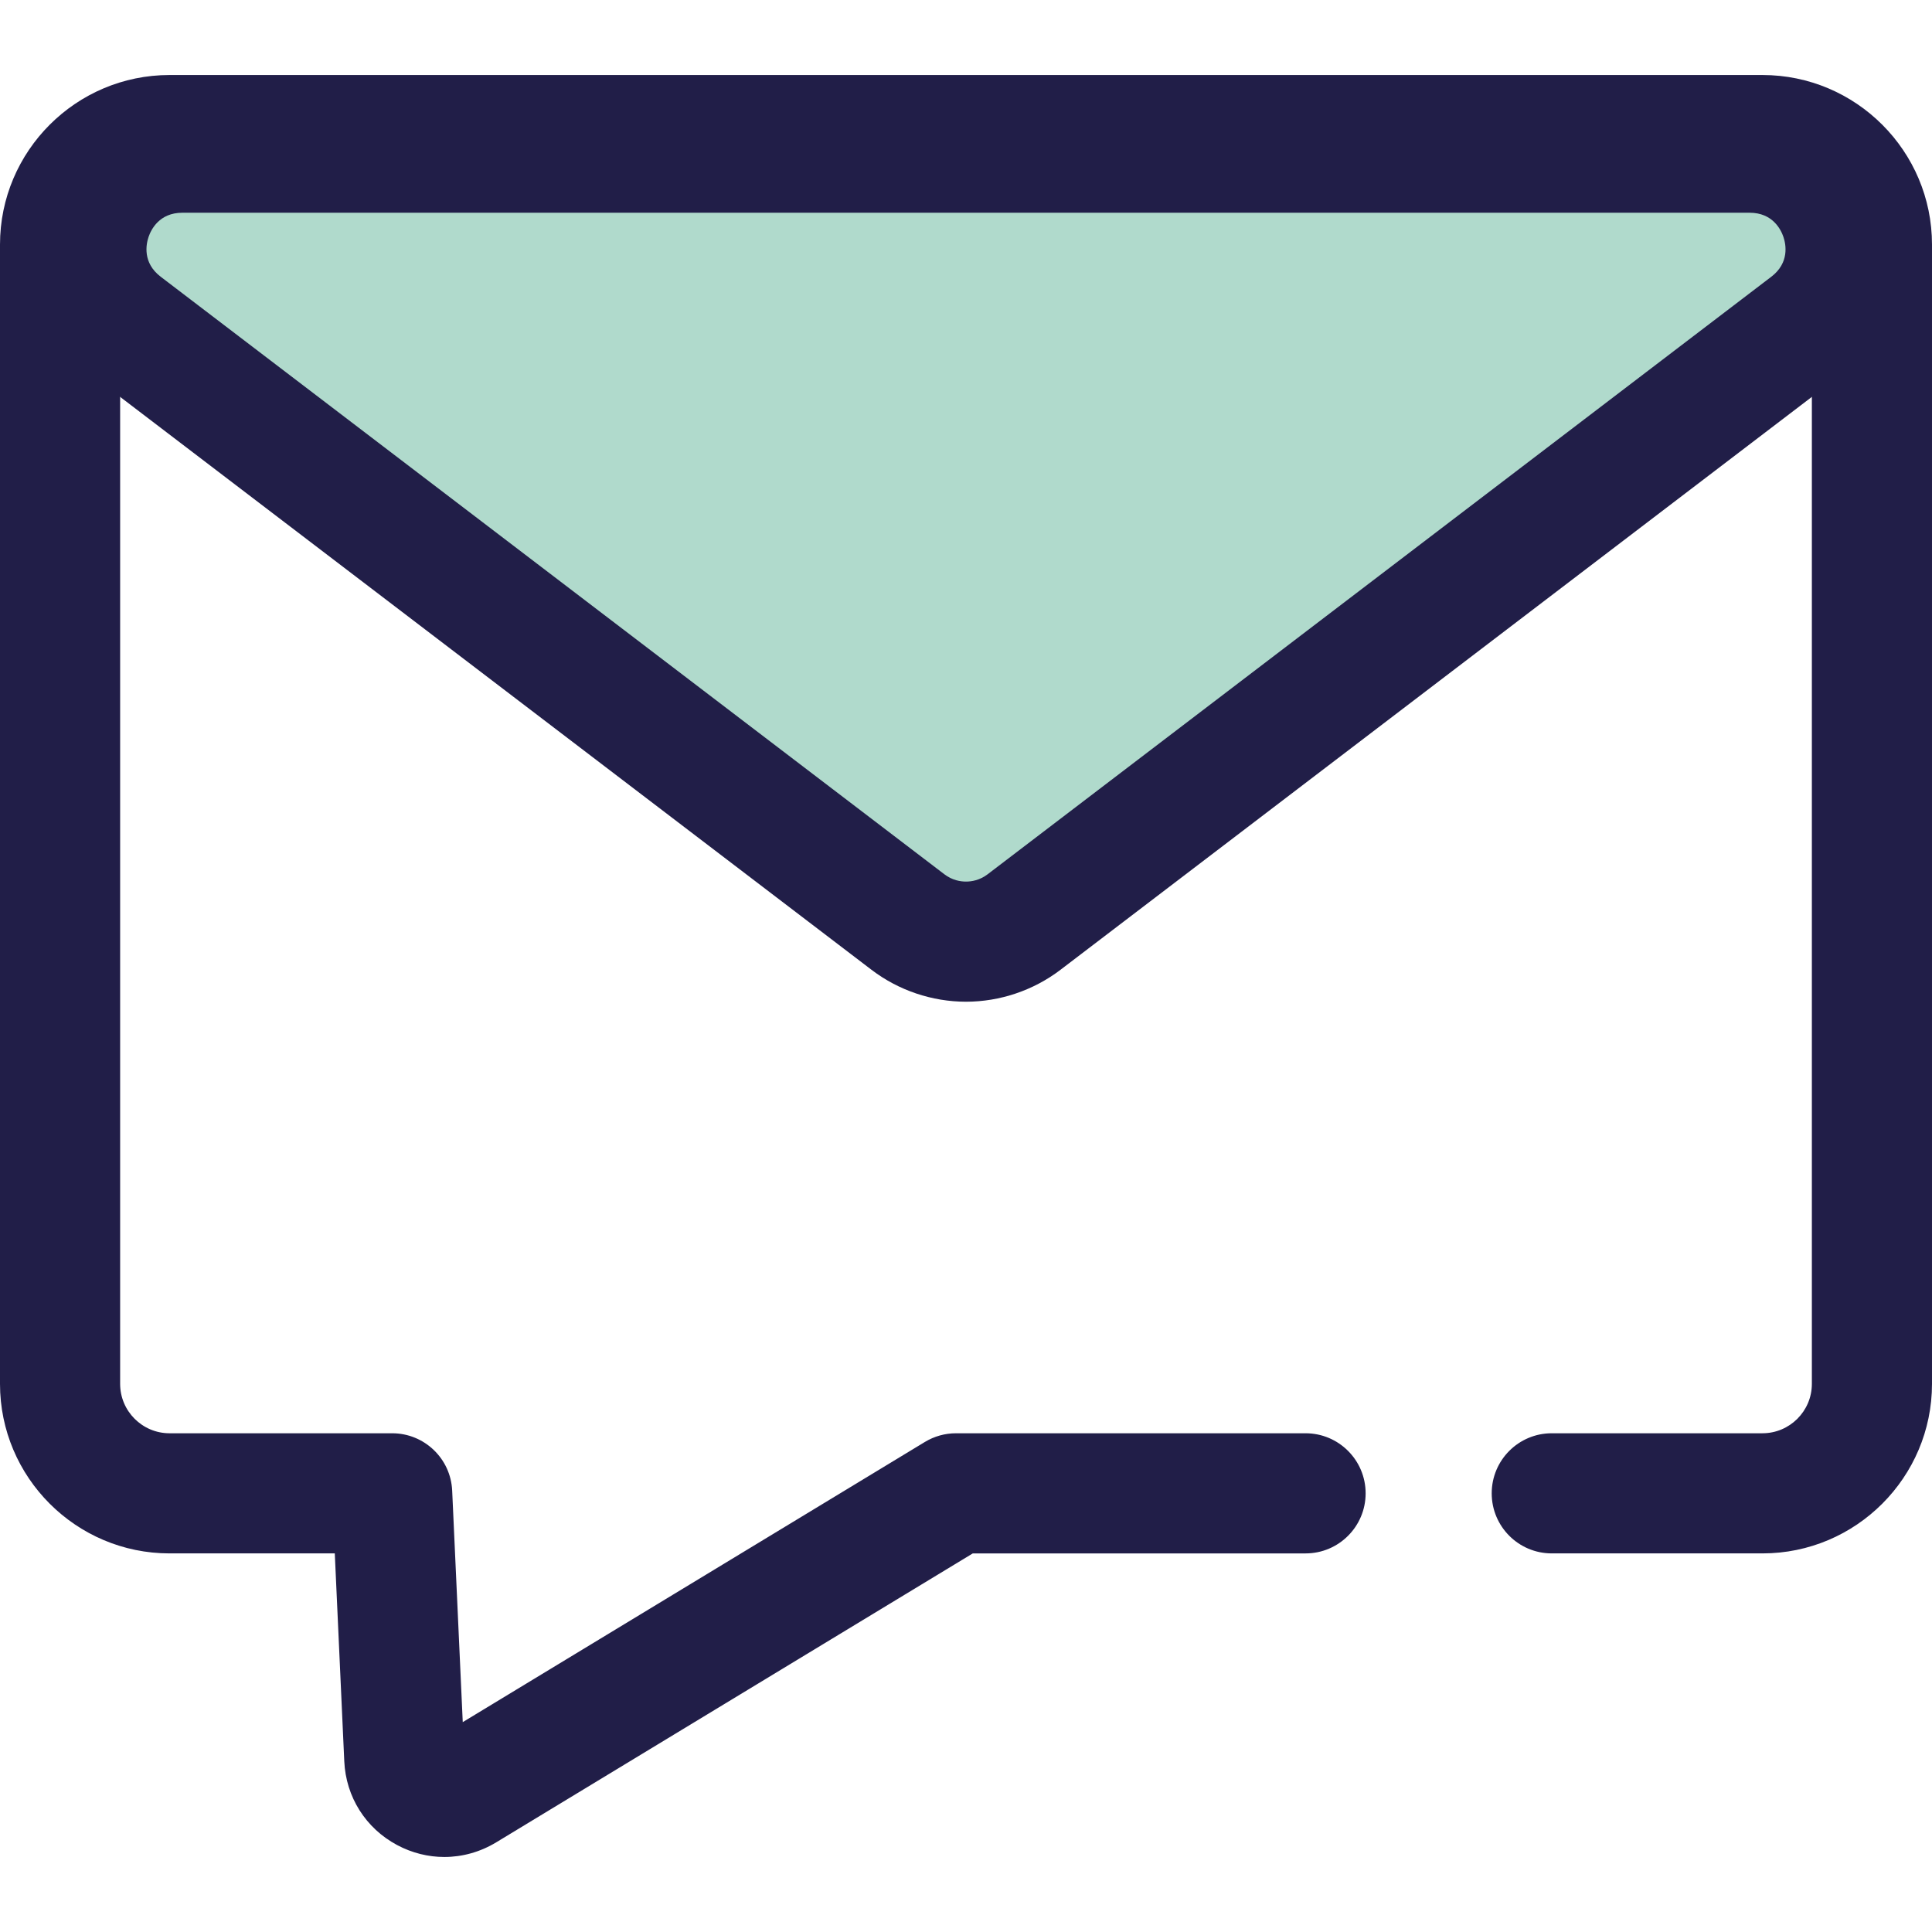
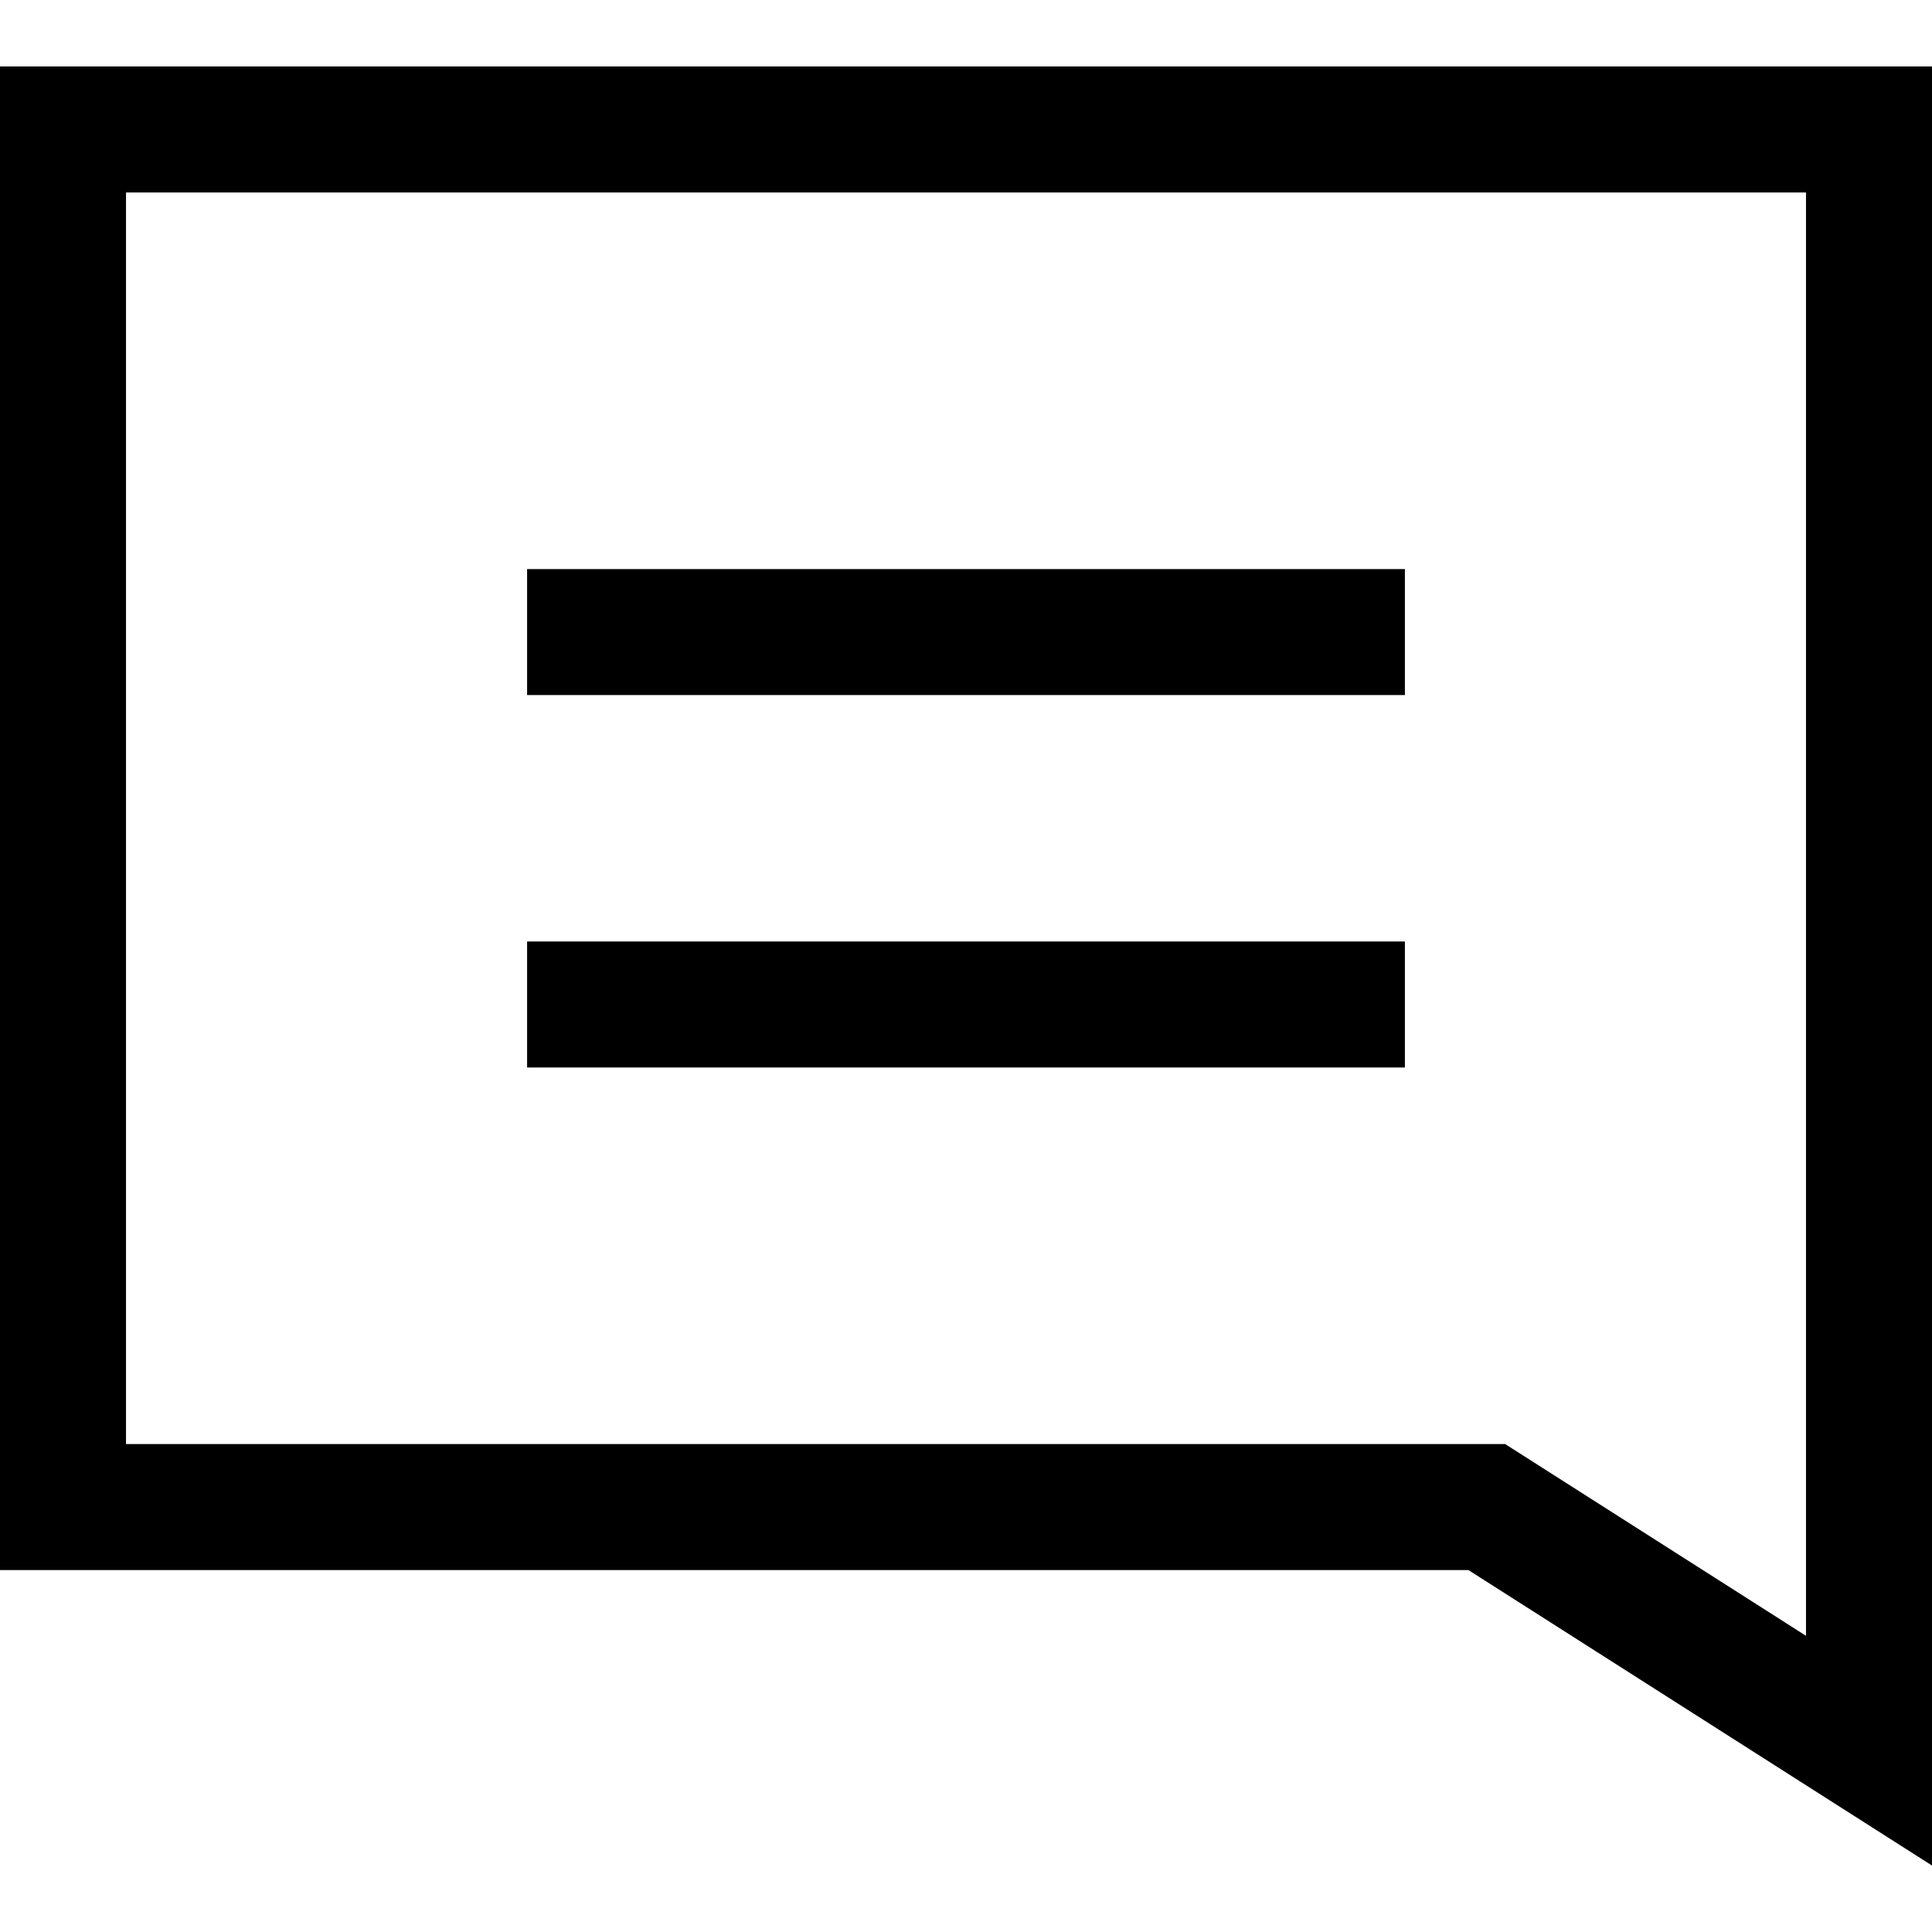
- <svg xmlns="http://www.w3.org/2000/svg" version="1.1" id="Layer_1" x="0px" y="0px" viewBox="0 0 512.002 512.002" style="enable-background:new 0 0 512.002 512.002;" xml:space="preserve">
-   <path style="fill:#211E48;" d="M117.753,492.121c-4.271,0-8.55-1.049-12.503-3.157c-8.343-4.452-13.582-12.751-14.013-22.199  l-2.515-55.095H44.929C20.155,411.669,0,391.514,0,366.741V64.81C0,40.035,20.155,19.88,44.929,19.88h422.143  c24.775,0,44.929,20.155,44.929,44.929v301.931c0,24.775-20.155,44.929-44.929,44.929h-55.834c-8.79,0-15.919-7.127-15.919-15.919  c0-8.792,7.128-15.919,15.919-15.919h55.834c7.218,0,13.092-5.872,13.092-13.092V64.81c0-7.219-5.872-13.092-13.092-13.092H44.929  c-7.218,0-13.092,5.872-13.092,13.092v301.931c0,7.219,5.872,13.092,13.092,13.092h59.002c8.51,0,15.515,6.692,15.901,15.193  l2.802,61.356l122.461-74.242c2.488-1.509,5.342-2.307,8.254-2.307h92.64c8.79,0,15.919,7.127,15.919,15.919  c0,8.792-7.128,15.919-15.919,15.919h-88.19l-126.303,76.573C127.236,490.824,122.5,492.121,117.753,492.121z" />
-   <path style="fill:#B0DACC;" d="M479.062,85.999L271.382,244.352c-9.085,6.926-21.678,6.926-30.763,0L32.938,85.999  c-19.305-14.72-8.895-45.541,15.381-45.541h415.363C487.958,40.459,498.369,71.281,479.062,85.999z" />
-   <path style="fill:#211E48;" d="M255.999,265.467c-8.993,0-17.883-3.004-25.036-8.456L23.285,98.66  C8.97,87.744,3.442,69.671,9.203,52.616c5.759-17.054,21.115-28.075,39.116-28.075H463.68c18.003,0,33.356,11.021,39.116,28.075  c5.761,17.055,0.232,35.128-14.082,46.044L281.032,257.012C273.884,262.463,264.993,265.467,255.999,265.467z M48.32,56.377  c-6.122,0-8.3,4.494-8.953,6.426c-0.653,1.931-1.644,6.826,3.222,10.538l207.682,158.353c2.097,1.6,4.274,1.936,5.729,1.936  c1.455,0,3.631-0.336,5.728-1.934L469.412,73.342c4.868-3.712,3.876-8.606,3.222-10.538c-0.653-1.933-2.83-6.426-8.953-6.426  L48.32,56.377L48.32,56.377z" />
+ <svg xmlns="http://www.w3.org/2000/svg" version="1.1" id="Capa_1" x="0px" y="0px" viewBox="0 0 230 230" style="enable-background:new 0 0 230 230;" xml:space="preserve">
+   <path d="M230,222.087V7.913H0v179h174.813L230,222.087z M15,22.913h200v171.826l-35.814-22.826H15V22.913z M62.75,112.08h104.5v15  H62.75V112.08z M62.75,67.747h104.5v15H62.75V67.747z" />
  <g>
</g>
  <g>
</g>
  <g>
</g>
  <g>
</g>
  <g>
</g>
  <g>
</g>
  <g>
</g>
  <g>
</g>
  <g>
</g>
  <g>
</g>
  <g>
</g>
  <g>
</g>
  <g>
</g>
  <g>
</g>
  <g>
</g>
</svg>
